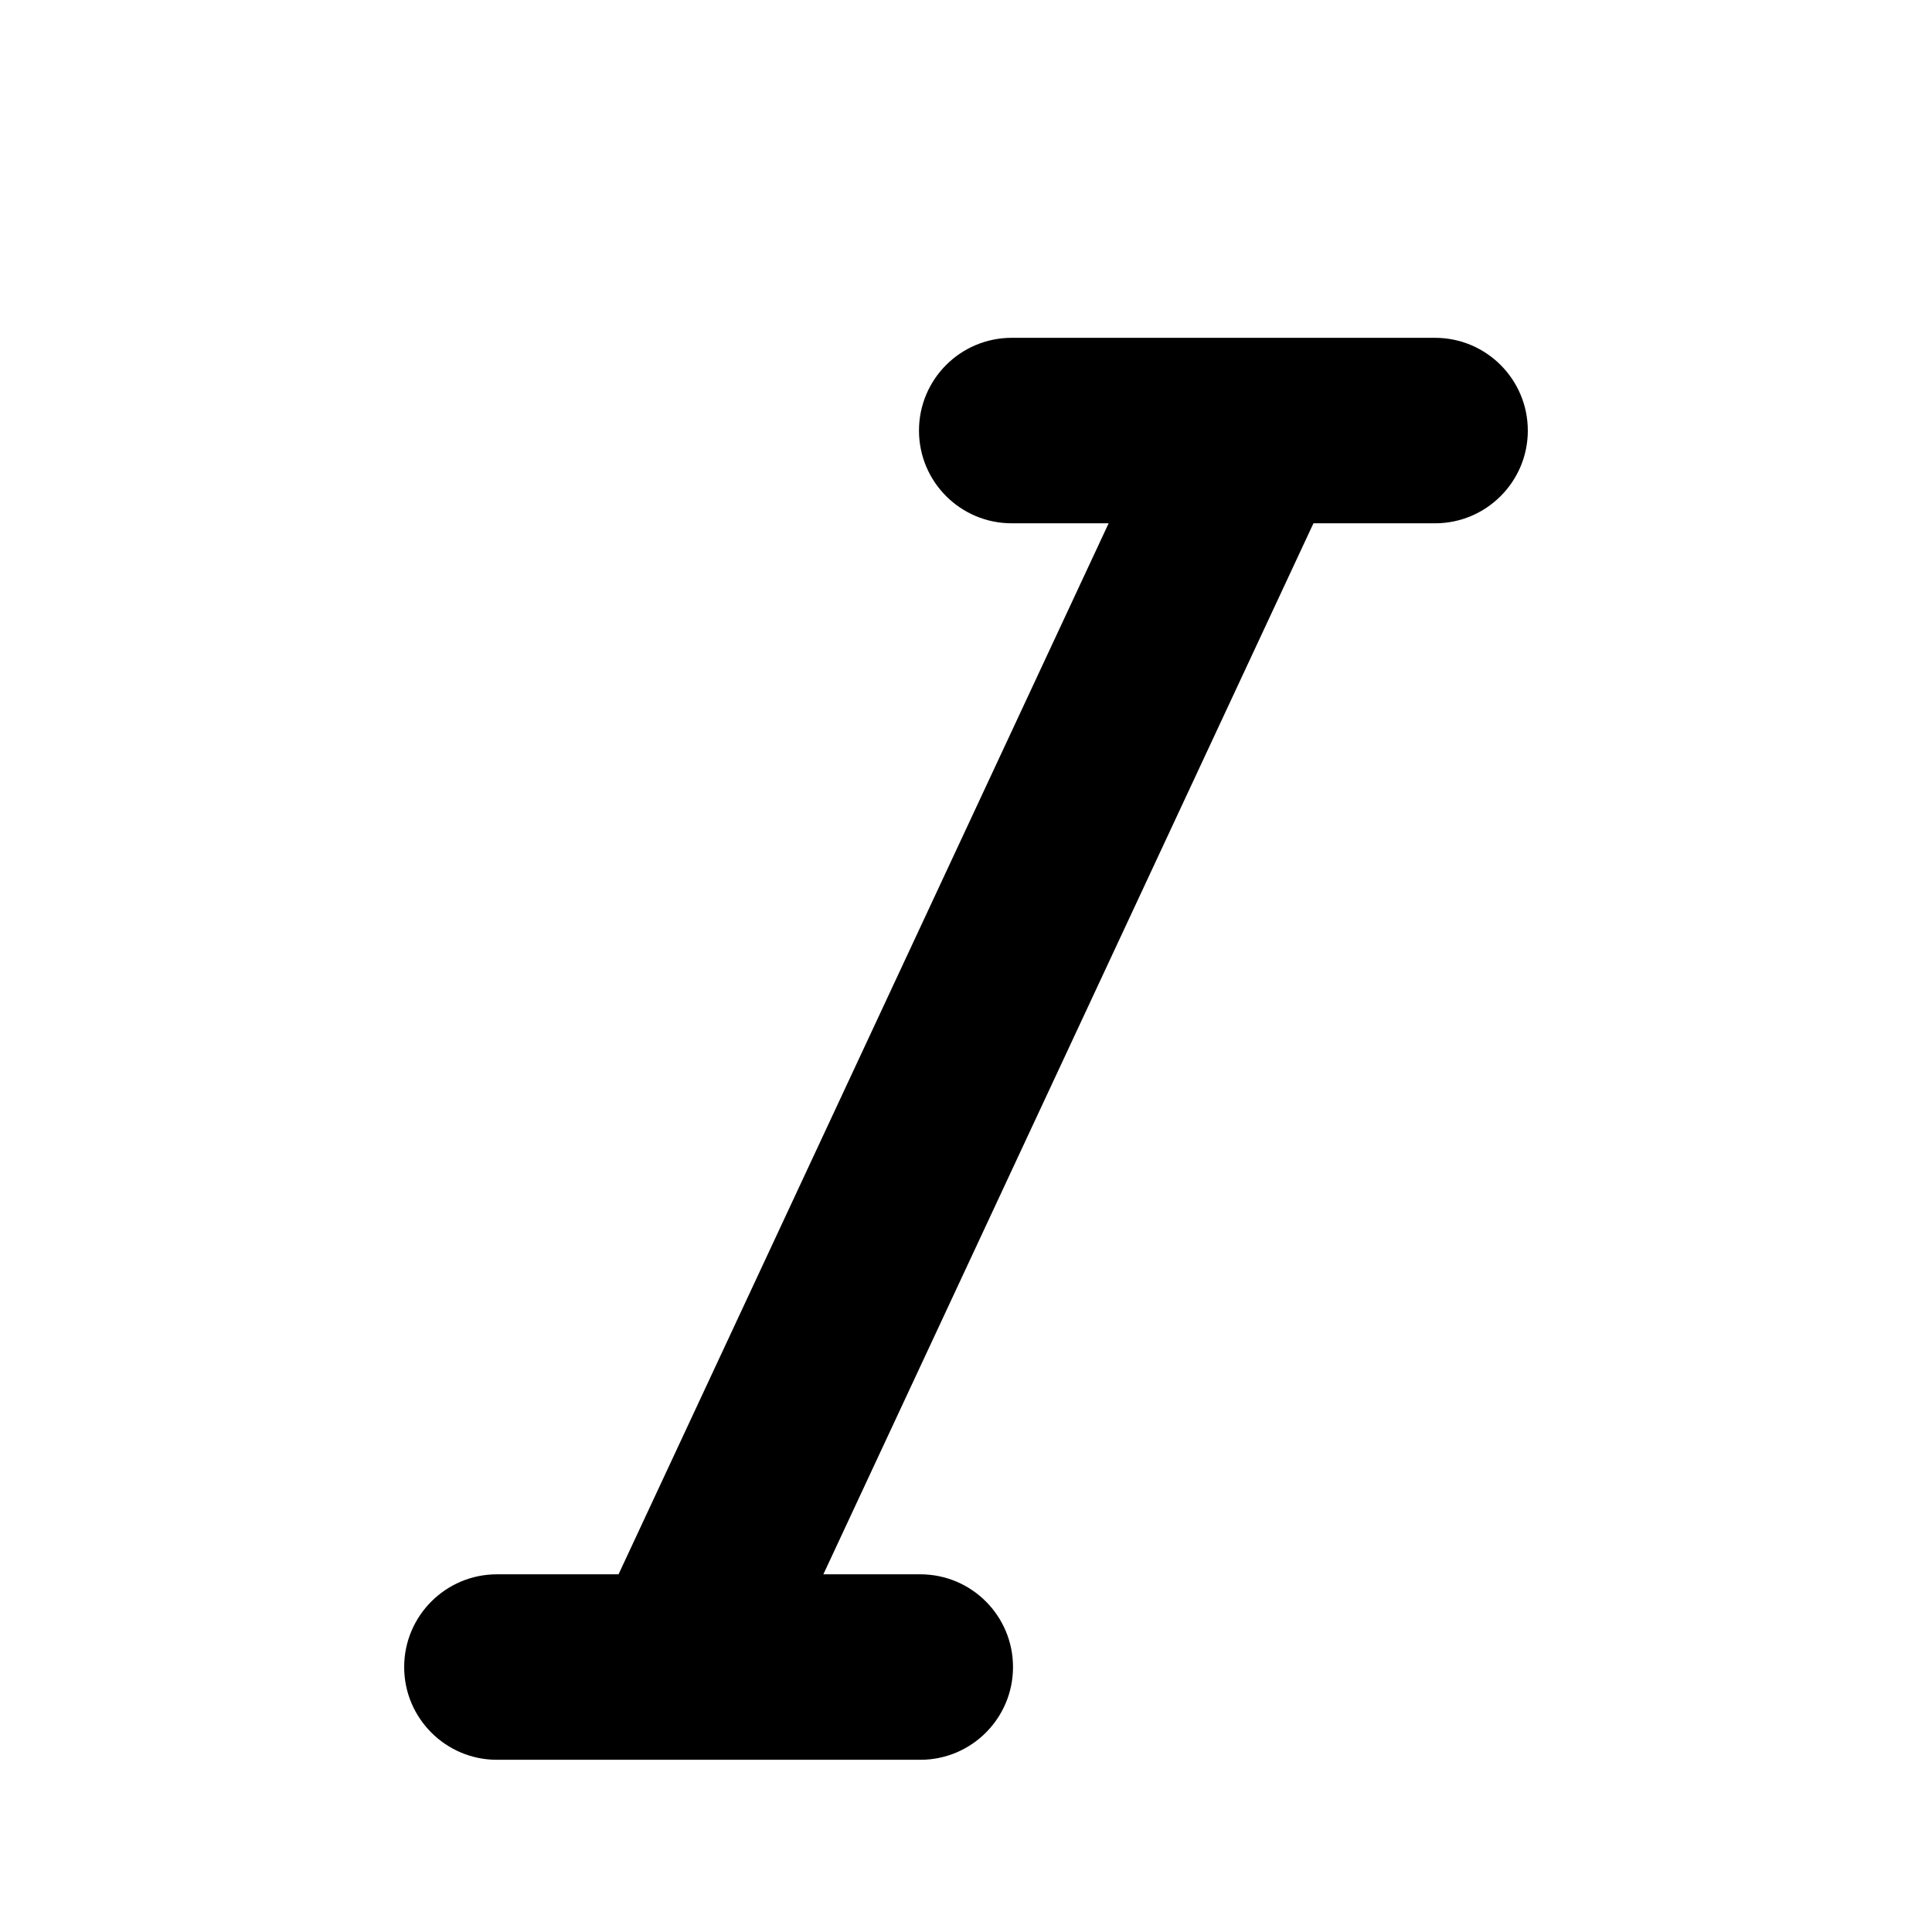
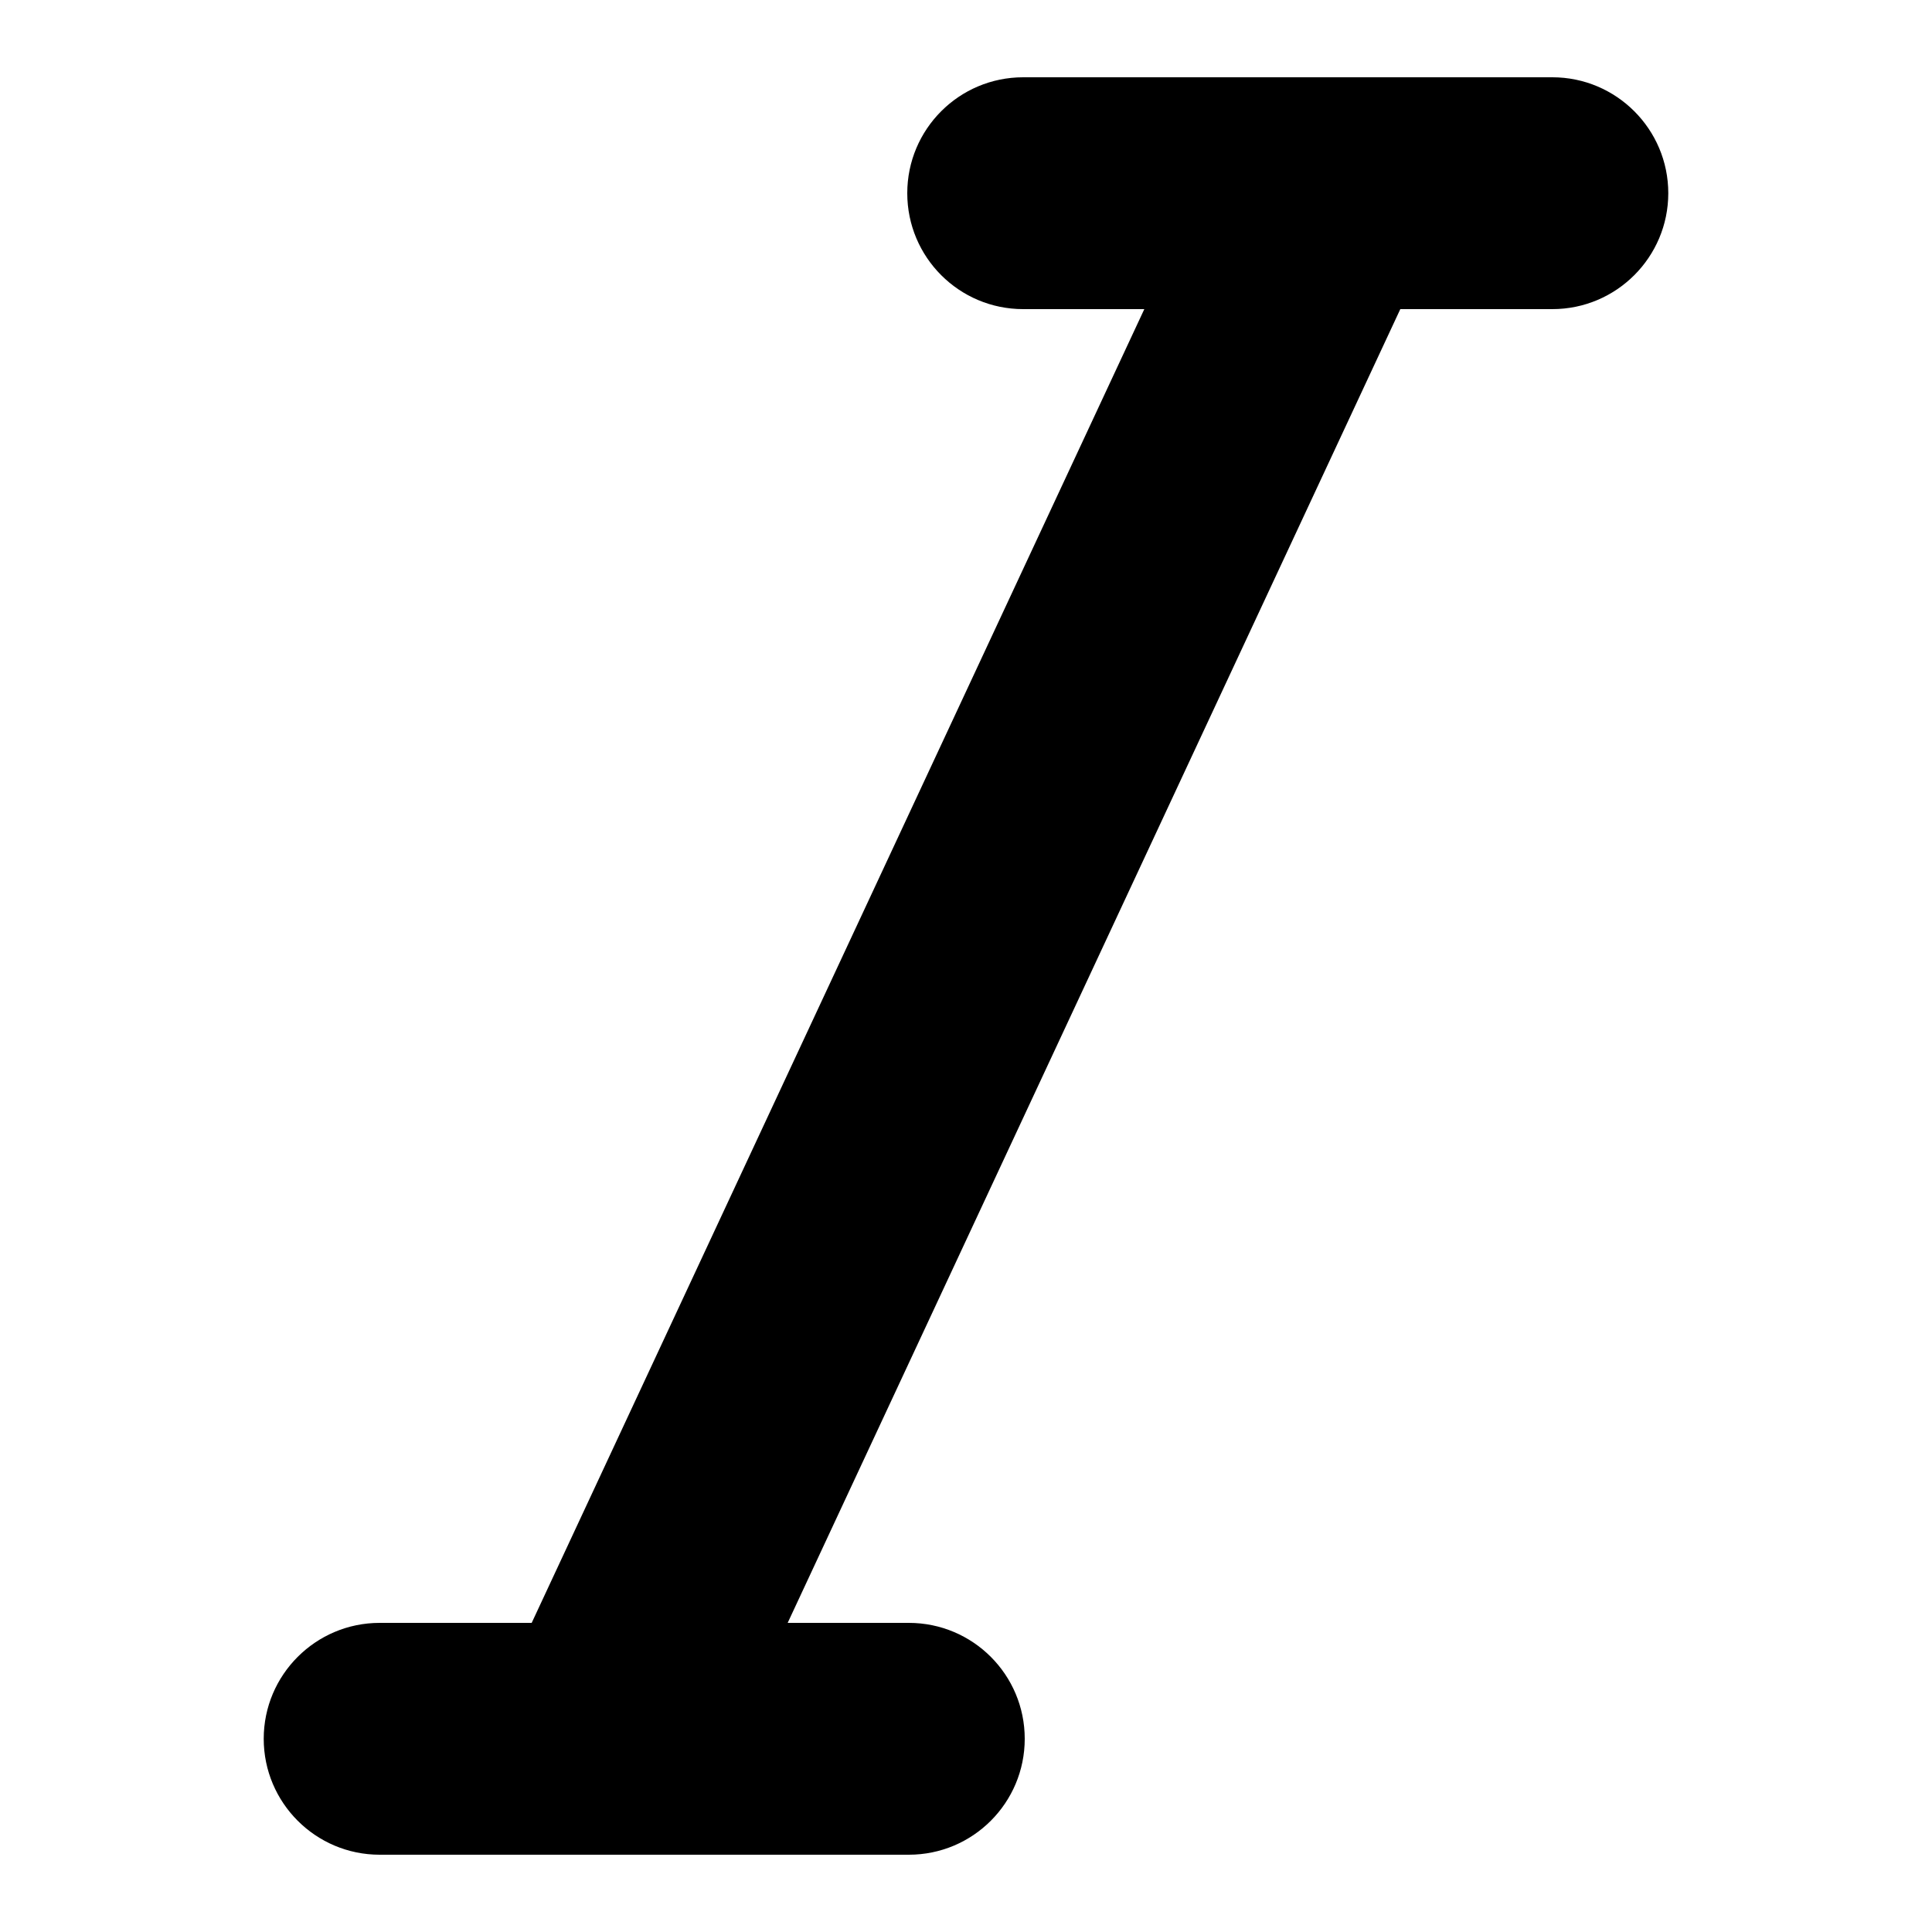
- <svg xmlns="http://www.w3.org/2000/svg" width="700pt" height="700pt" version="1.1" viewBox="0 0 700 700">
-   <g transform="translate(0, 100)">
-     <path d="m553.56 56c0 18.535-15.062 33.602-33.602 33.602h-44.07l-177.57 380.8h35.113c18.594 0 33.602 15.062 33.602 33.602 0 18.535-15.008 33.602-33.602 33.602h-153.39c-18.535 0-33.602-15.062-33.602-33.602 0-18.535 15.062-33.602 33.602-33.602h44.07l177.57-380.8h-35.113c-18.594 0-33.602-15.062-33.602-33.602 0-18.535 15.008-33.602 33.602-33.602h153.38c18.543 0.004 33.605 15.07 33.605 33.605z" />
+ <svg xmlns="http://www.w3.org/2000/svg" version="1.1" x="0px" y="0px" viewBox="0 0 100 100" enable-background="new 0 0 100 100" xml:space="preserve">
+   <g>
+     <path d="M86.35,10c0,3.31-2.69,6-6,6h-7.87L40.77,84h6.27c3.32,0,6,2.69,6,6s-2.68,6-6,6H19.65c-3.31,0-6-2.69-6-6s2.69-6,6-6h7.87   l31.71-68h-6.27c-3.32,0-6-2.69-6-6s2.68-6,6-6h27.39C83.66,4,86.35,6.69,86.35,10z" />
  </g>
</svg>
